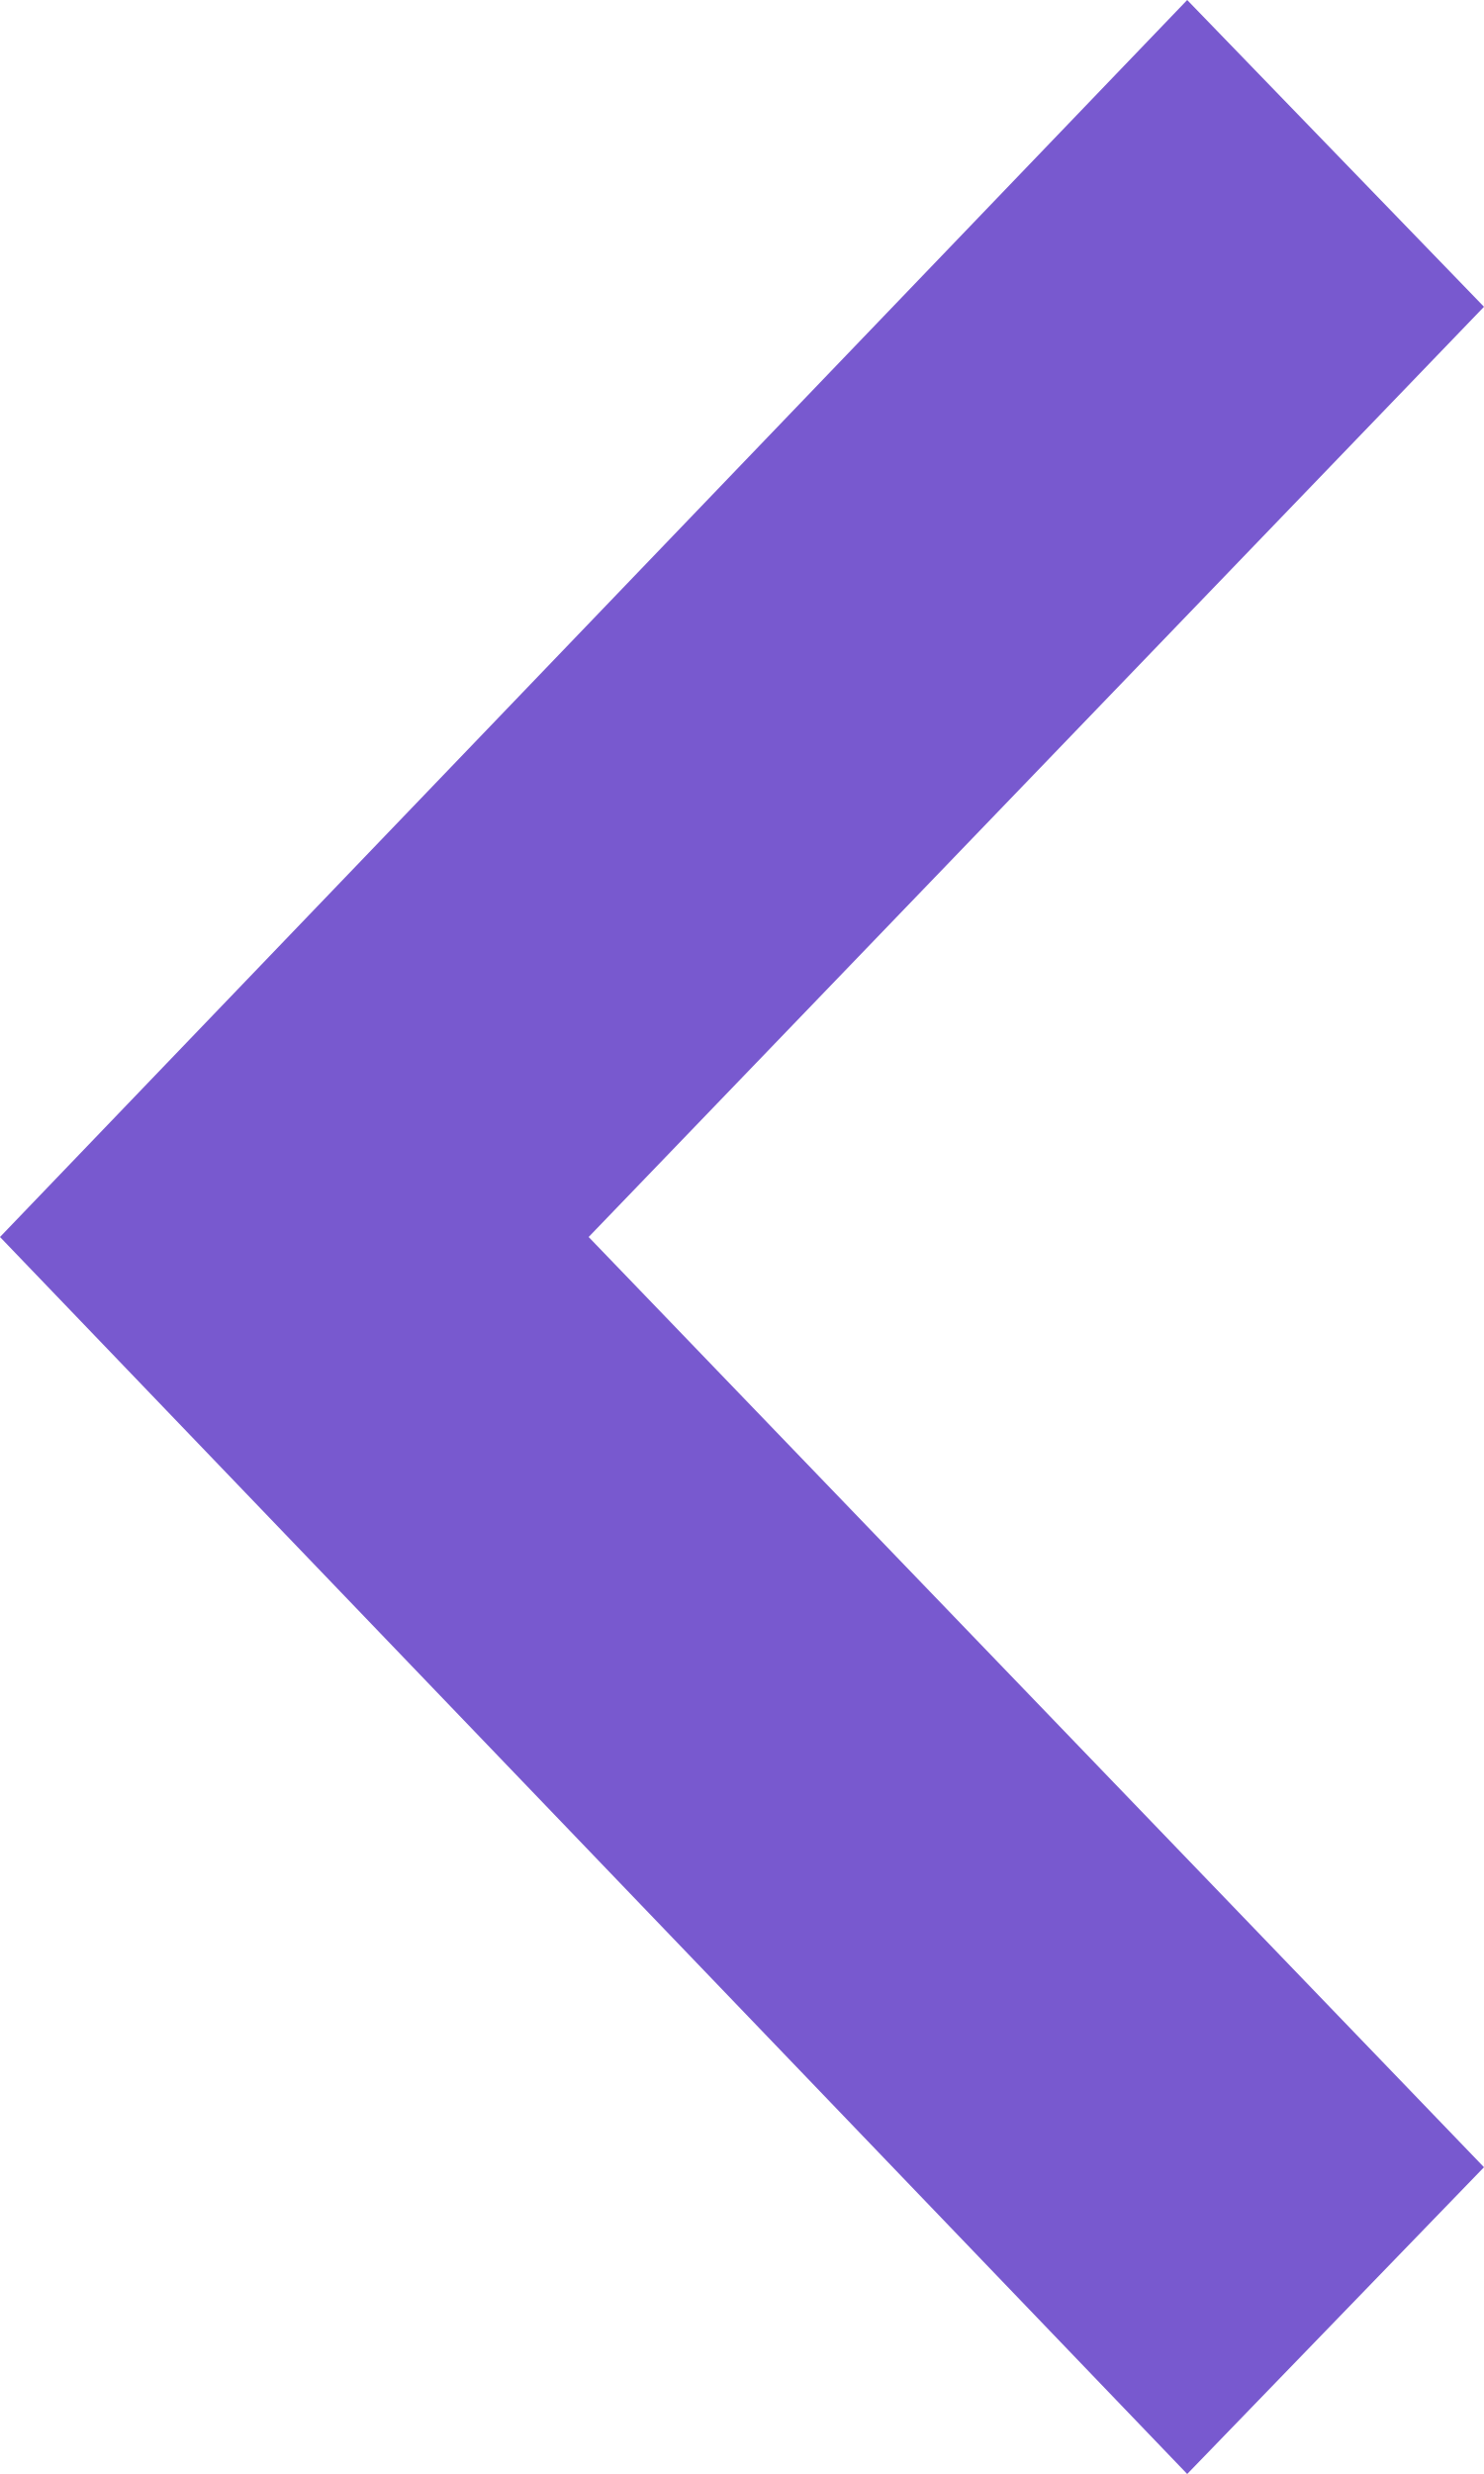
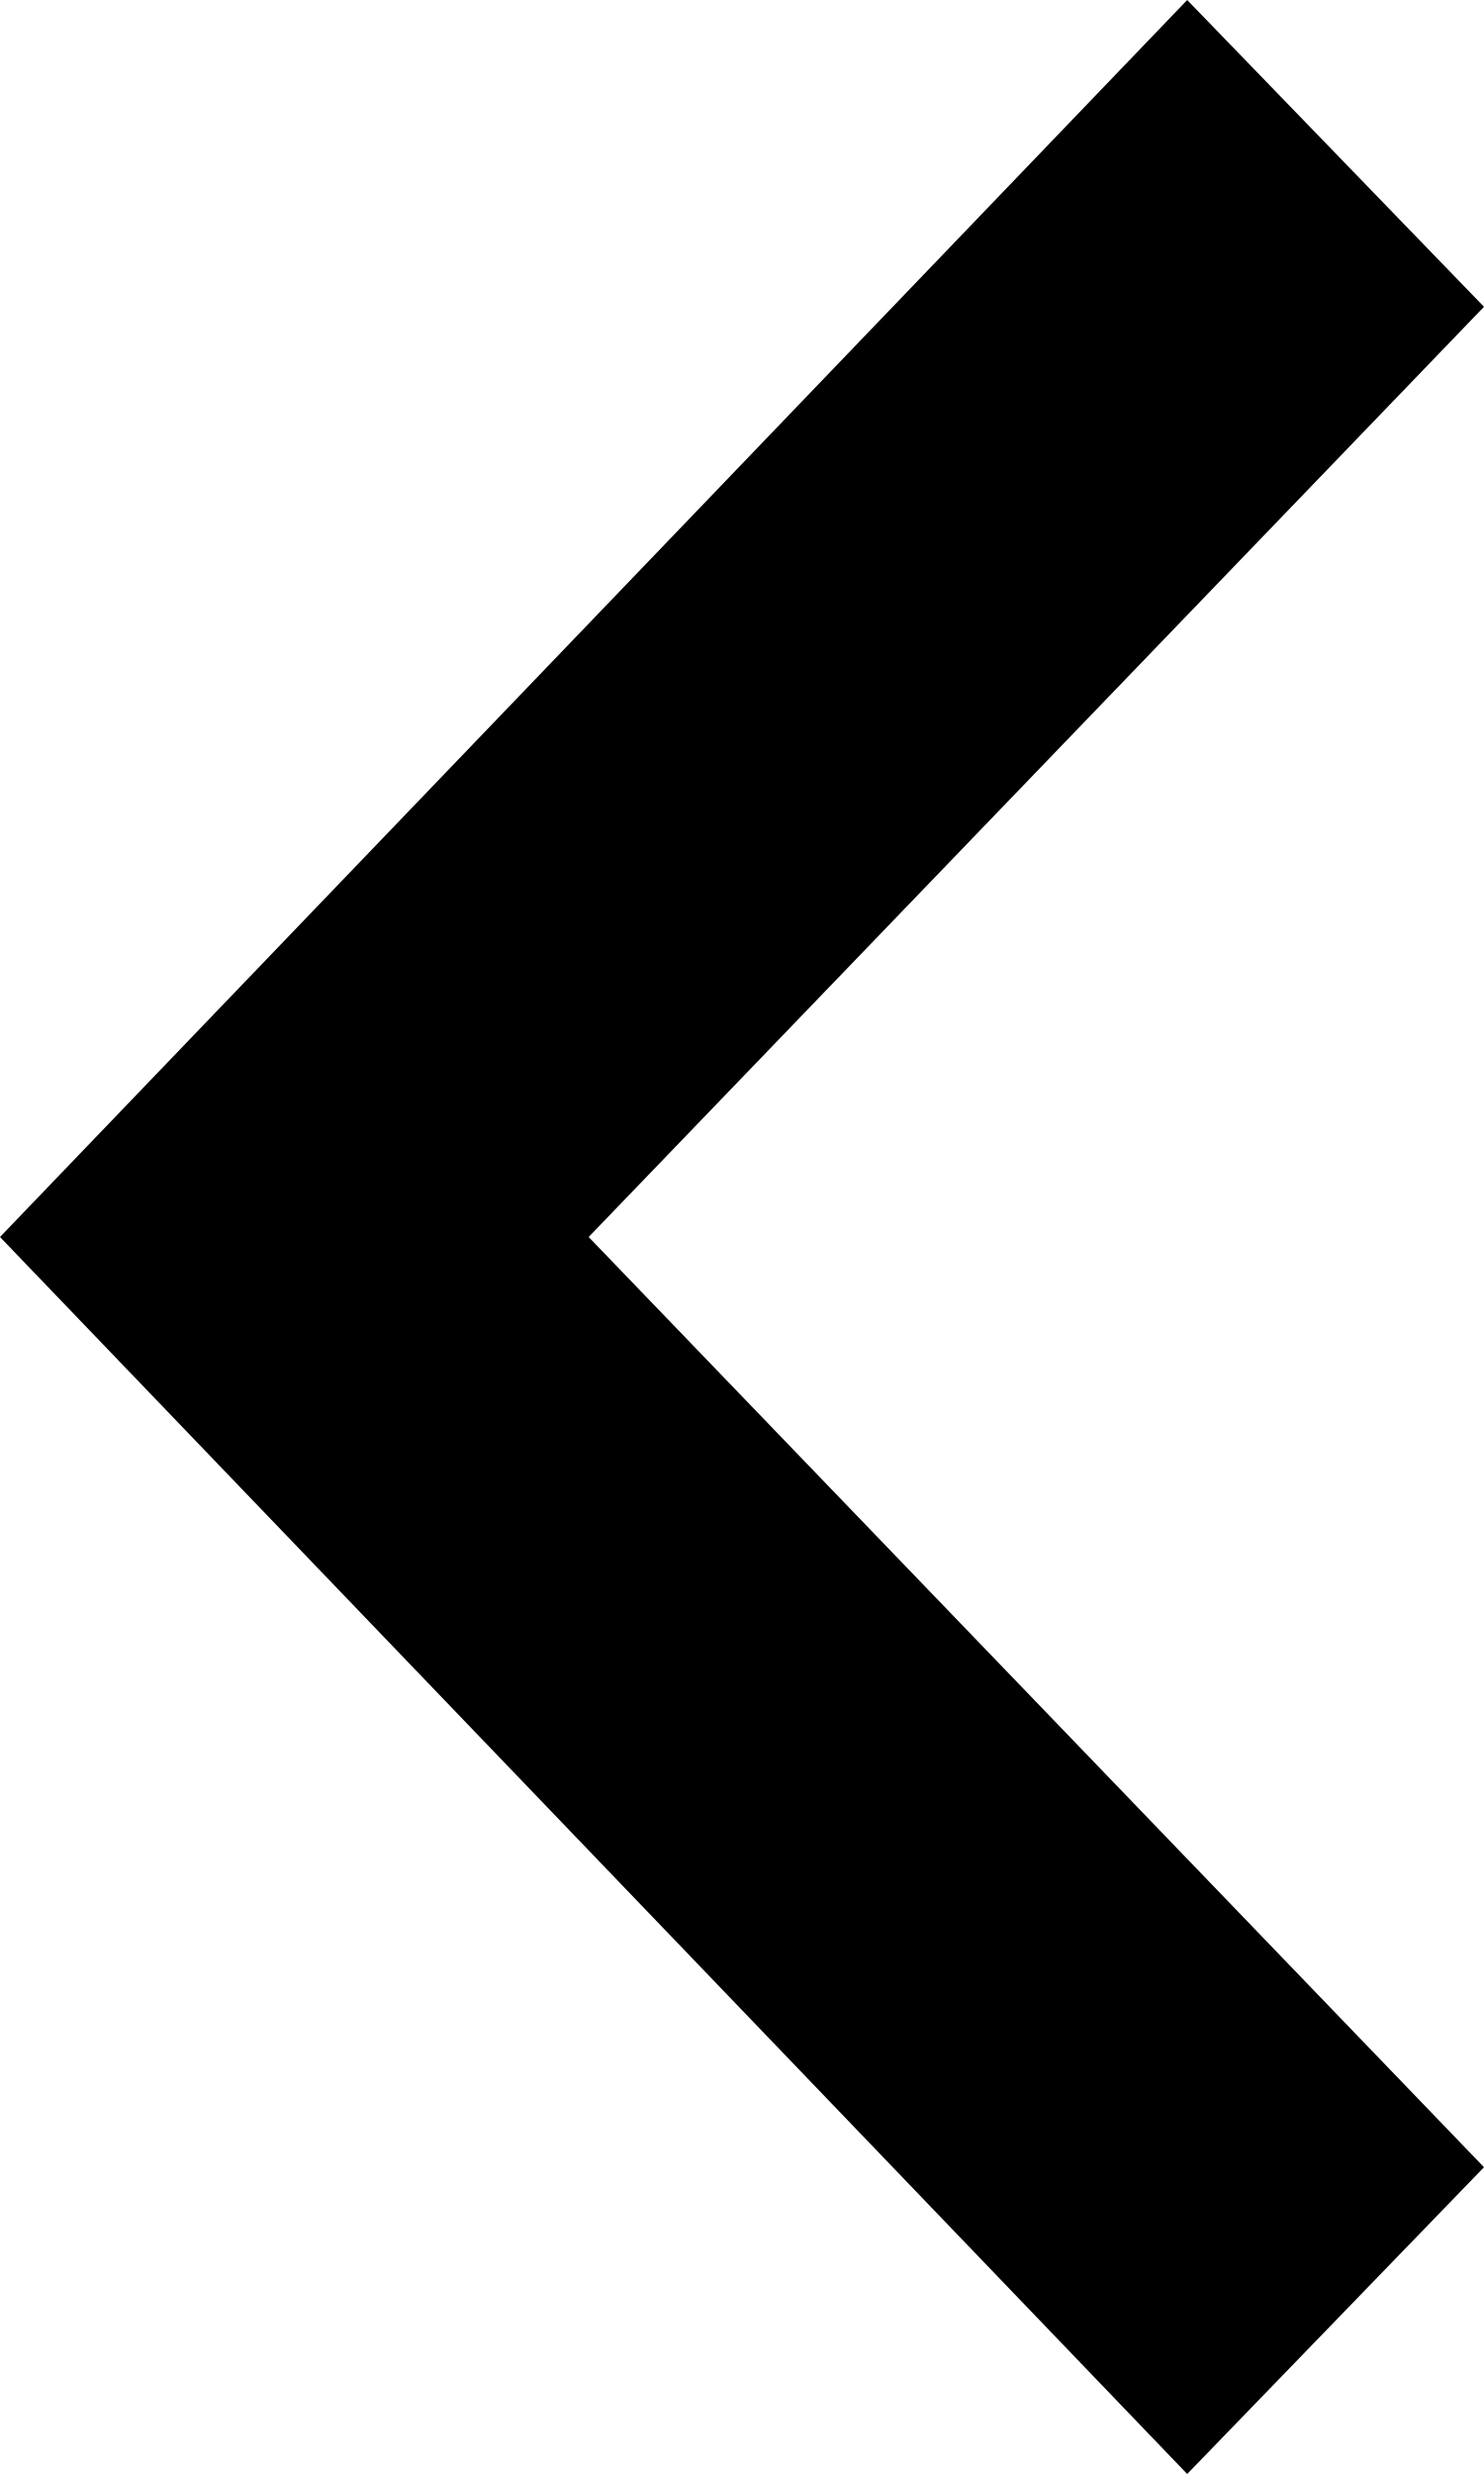
- <svg xmlns="http://www.w3.org/2000/svg" viewBox="0 0 6 10" fill="none">
-   <path fill-rule="evenodd" clip-rule="evenodd" d="m4.8 0 1.2 1.24-3.62 3.76 3.62 3.76-1.2 1.24-4.8-5 4.8-5Z" fill="#7859CF" />
+ <svg xmlns="http://www.w3.org/2000/svg" viewBox="0 0 6 10" fill="currentColor">
+   <path fill-rule="evenodd" clip-rule="evenodd" d="m4.8 0 1.2 1.24-3.62 3.76 3.62 3.76-1.2 1.24-4.8-5 4.8-5Z" />
</svg>
